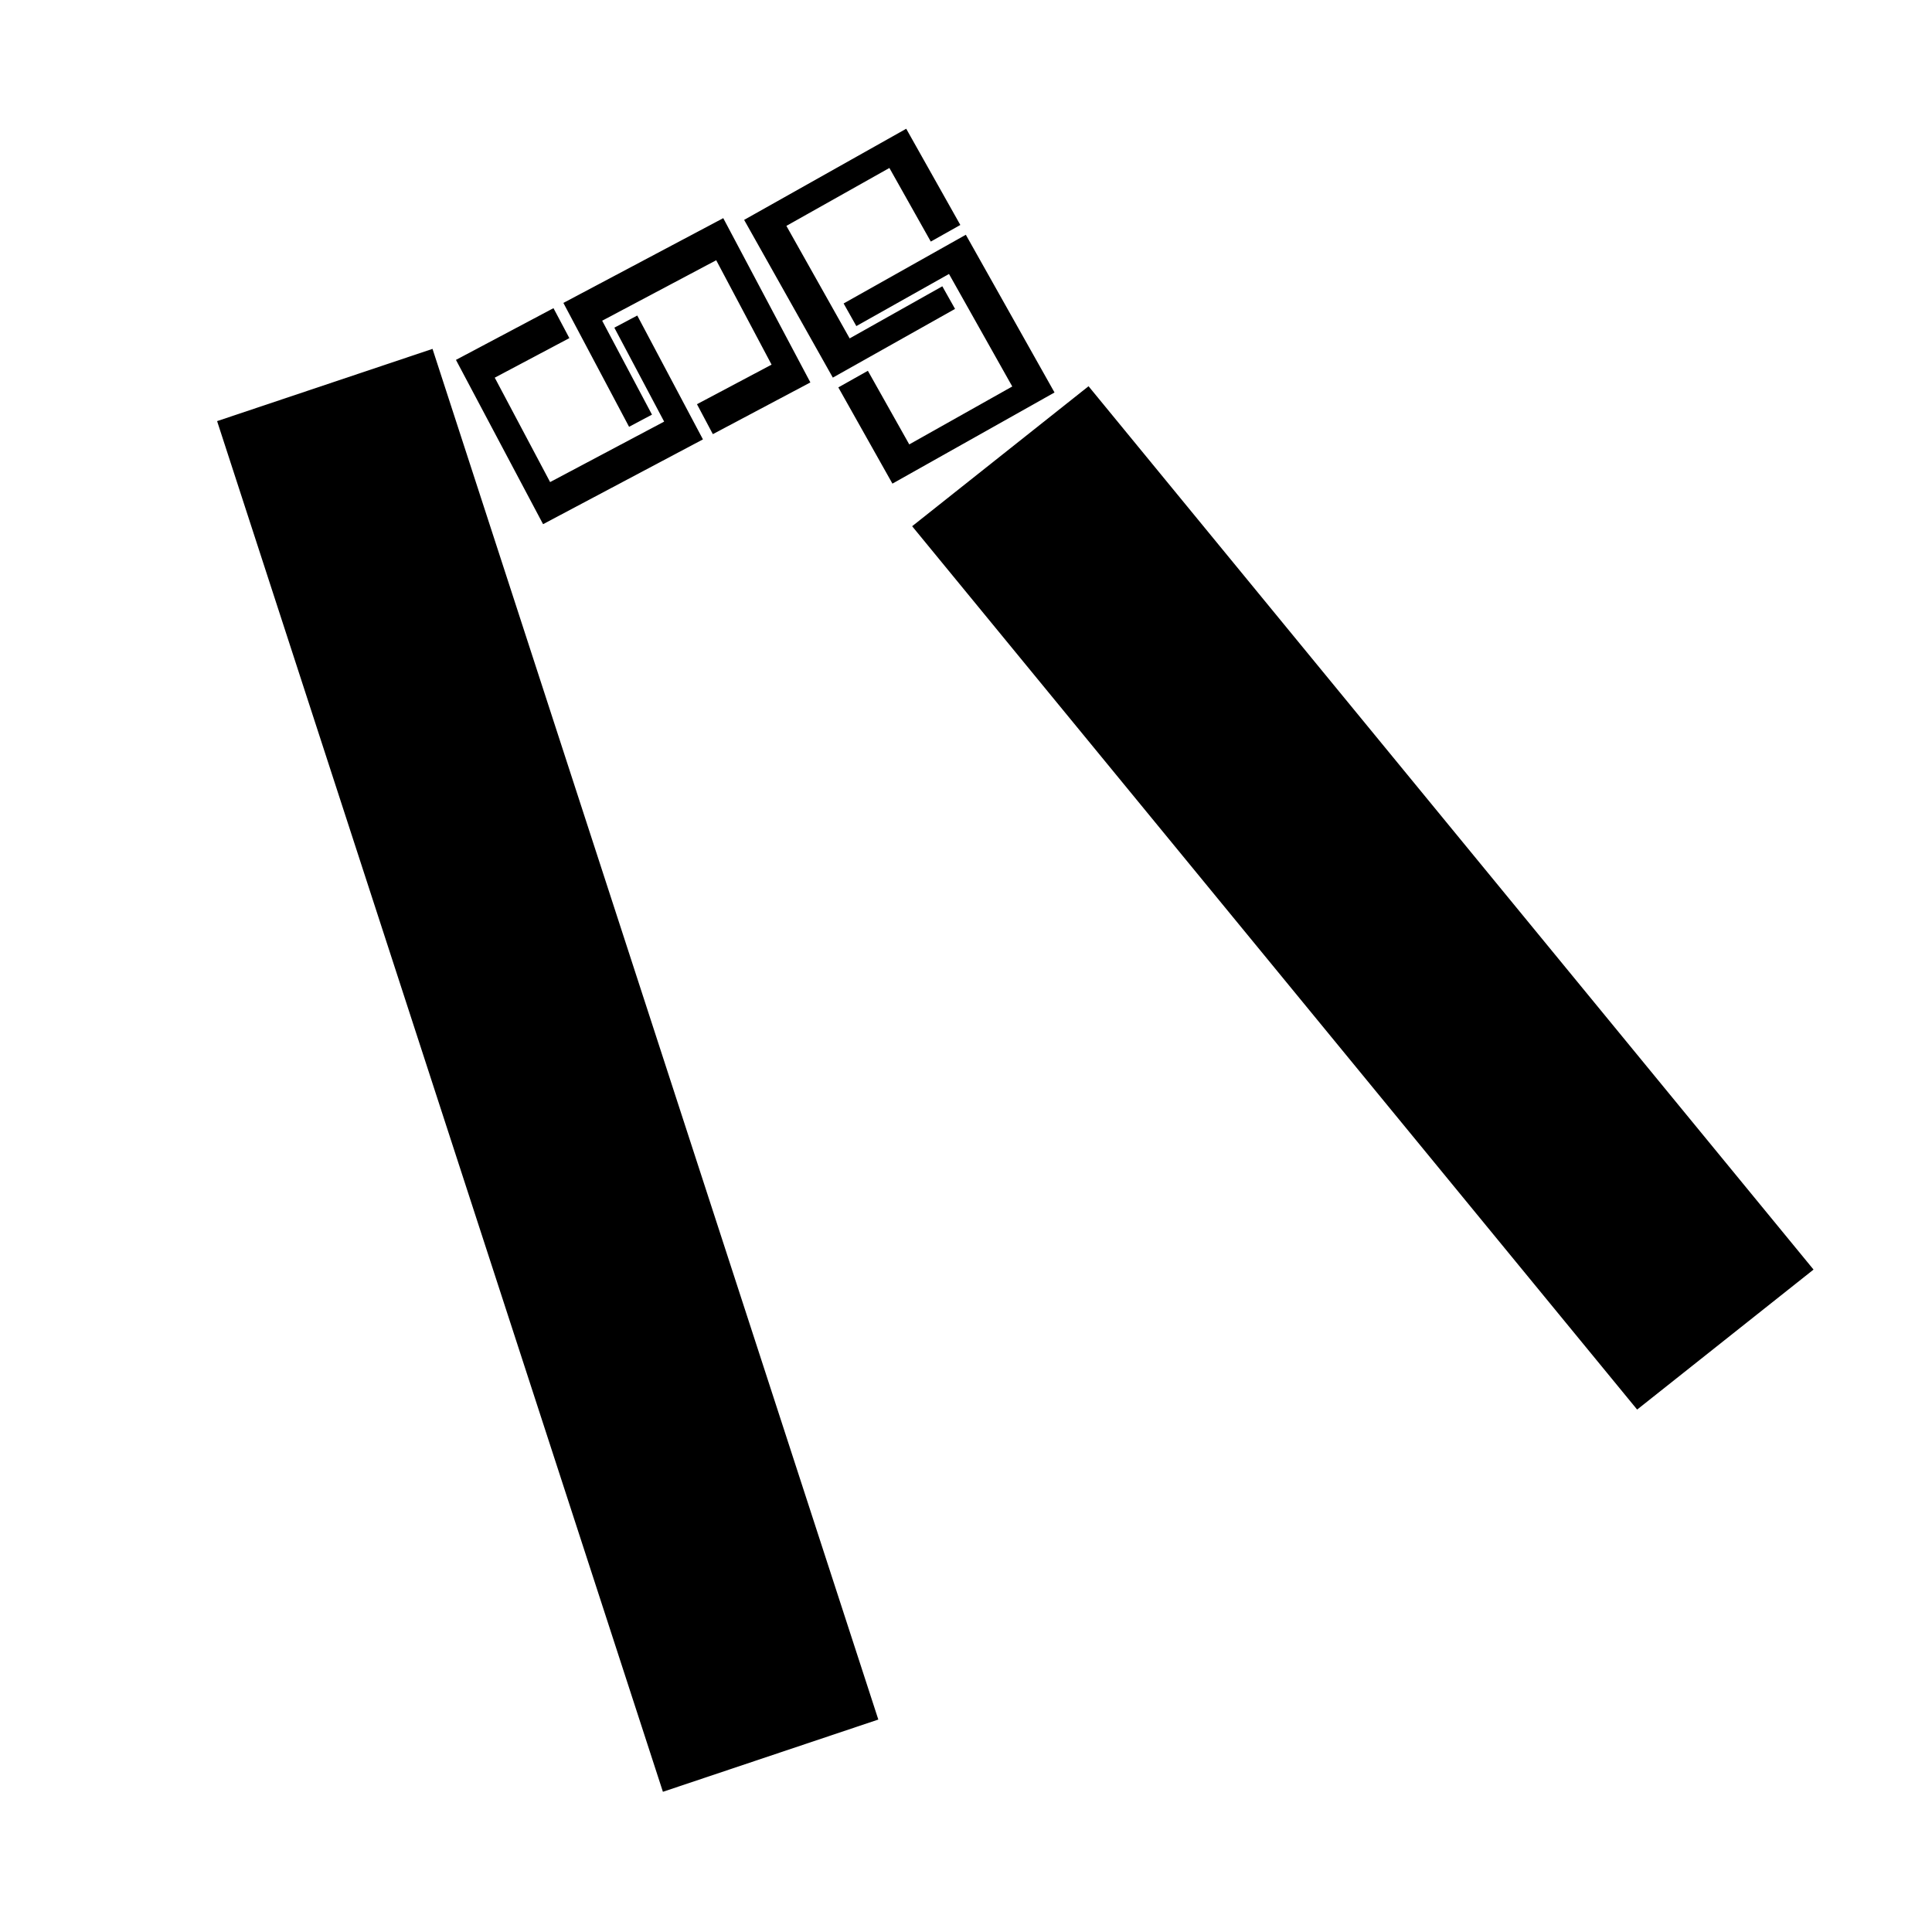
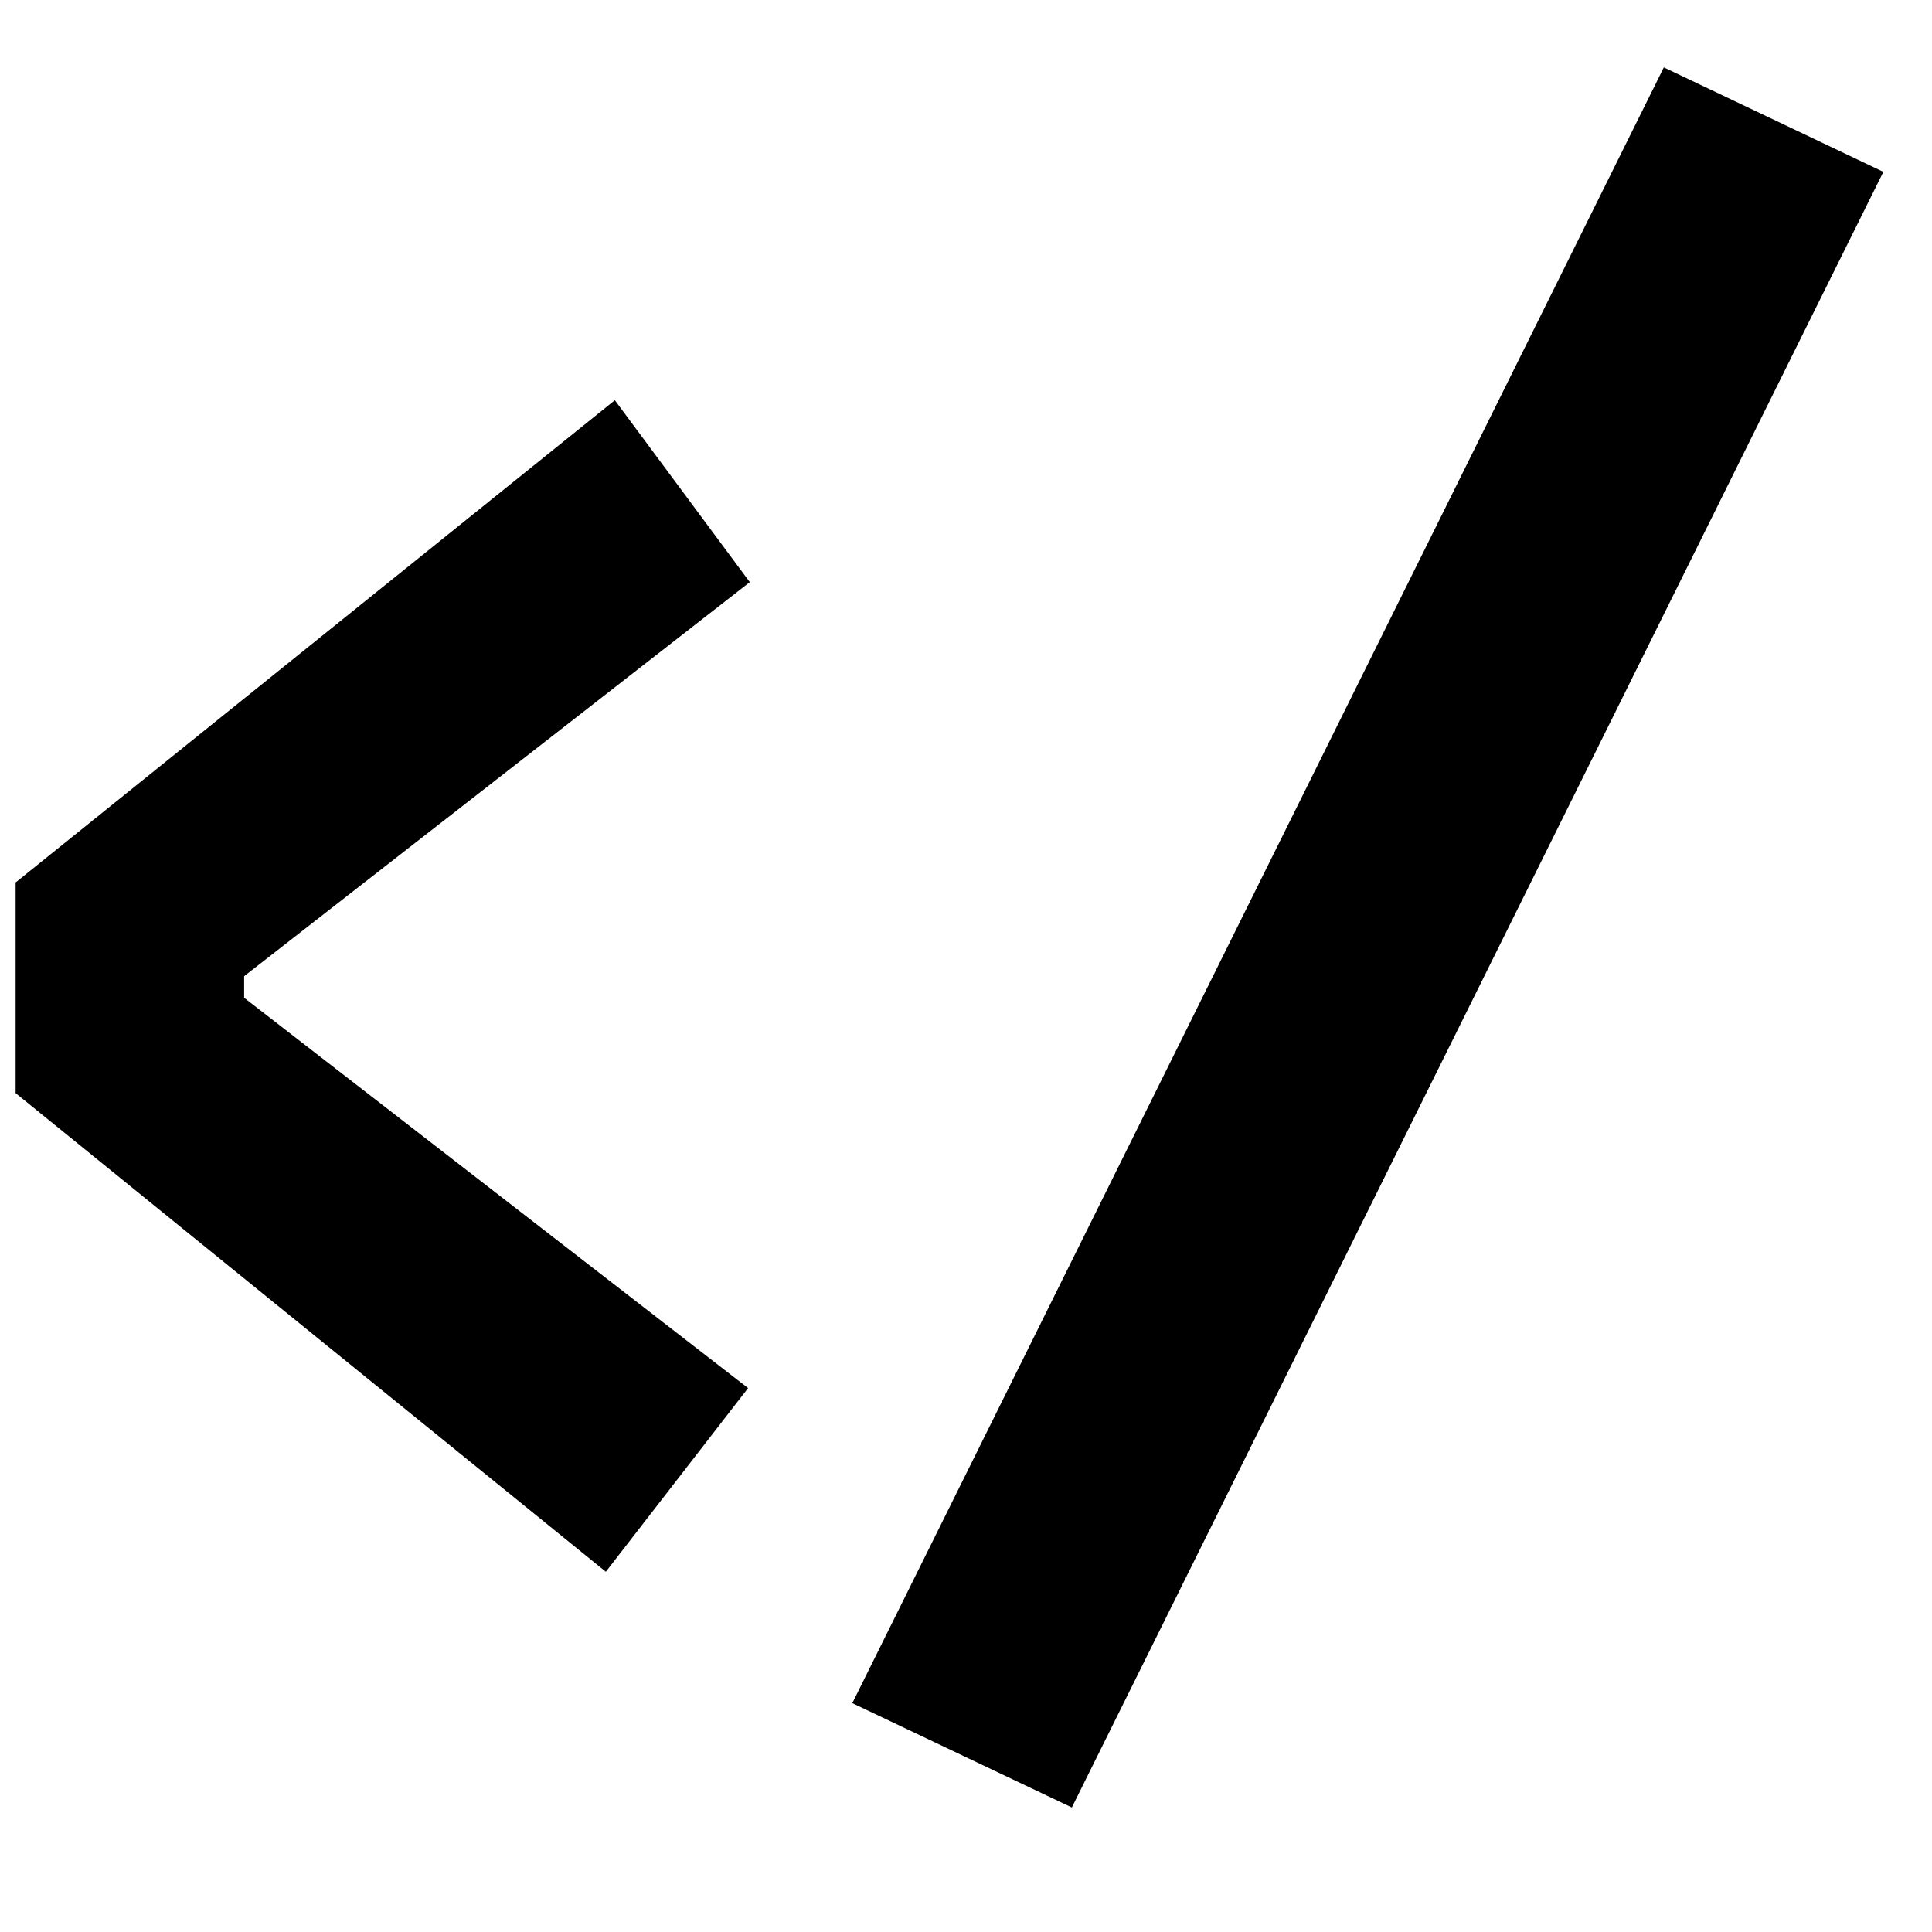
- <svg xmlns="http://www.w3.org/2000/svg" viewBox="0 0 512 512" fill-rule="evenodd" clip-rule="evenodd" stroke-linecap="square" stroke-miterlimit="1.5">
-   <path d="M267.053 466.54L472.286 50.034" fill="none" stroke="#000" stroke-width="86.17" transform="matrix(-.4994 .49095 -.48533 -.49369 455.116 229.674)" />
-   <path d="M182.939 440.019L31.492 357.157" fill="none" stroke="#000" stroke-width="42.93" transform="matrix(-1.3046 -.5379 .5275 -1.27937 290.785 805.566)" />
-   <path d="M177.236 139.633v29.168h40.201v-53.542h-28.106" fill="none" stroke="#000" stroke-width="8.96" transform="matrix(-.87377 .4913 -.37606 -.6688 456.272 65.134)" />
-   <path d="M177.236 139.633v29.168h40.201v-53.542h-28.106" fill="none" stroke="#000" stroke-width="8.96" transform="matrix(.87377 -.4913 .37606 .6688 20.39 97.15)" />
-   <path d="M177.236 139.633v29.168h40.201v-53.542h-28.106" fill="none" stroke="#000" stroke-width="8.96" transform="matrix(-.46962 -.88561 .67787 -.35946 178.425 316.63)" />
-   <path d="M177.236 139.633v29.168h40.201v-53.542h-28.106" fill="none" stroke="#000" stroke-width="8.96" transform="matrix(.46962 .88561 -.67787 .35946 157.164 -119.909)" />
+ <svg xmlns="http://www.w3.org/2000/svg" viewBox="0 0 512 512" fill-rule="evenodd" clip-rule="evenodd" stroke-linejoin="round" stroke-miterlimit="1.414">
+   <path d="M225.87 451.35L440.93 17.86l58.18 27.68L284.05 479l-58.18-27.65zM198.7 154.27L64.7 258.7v5.72l133.55 103.44-37.7 48.67L4.14 289.69v-55.83l158.8-127.8 35.76 48.21z" fill-rule="nonzero" />
</svg>
